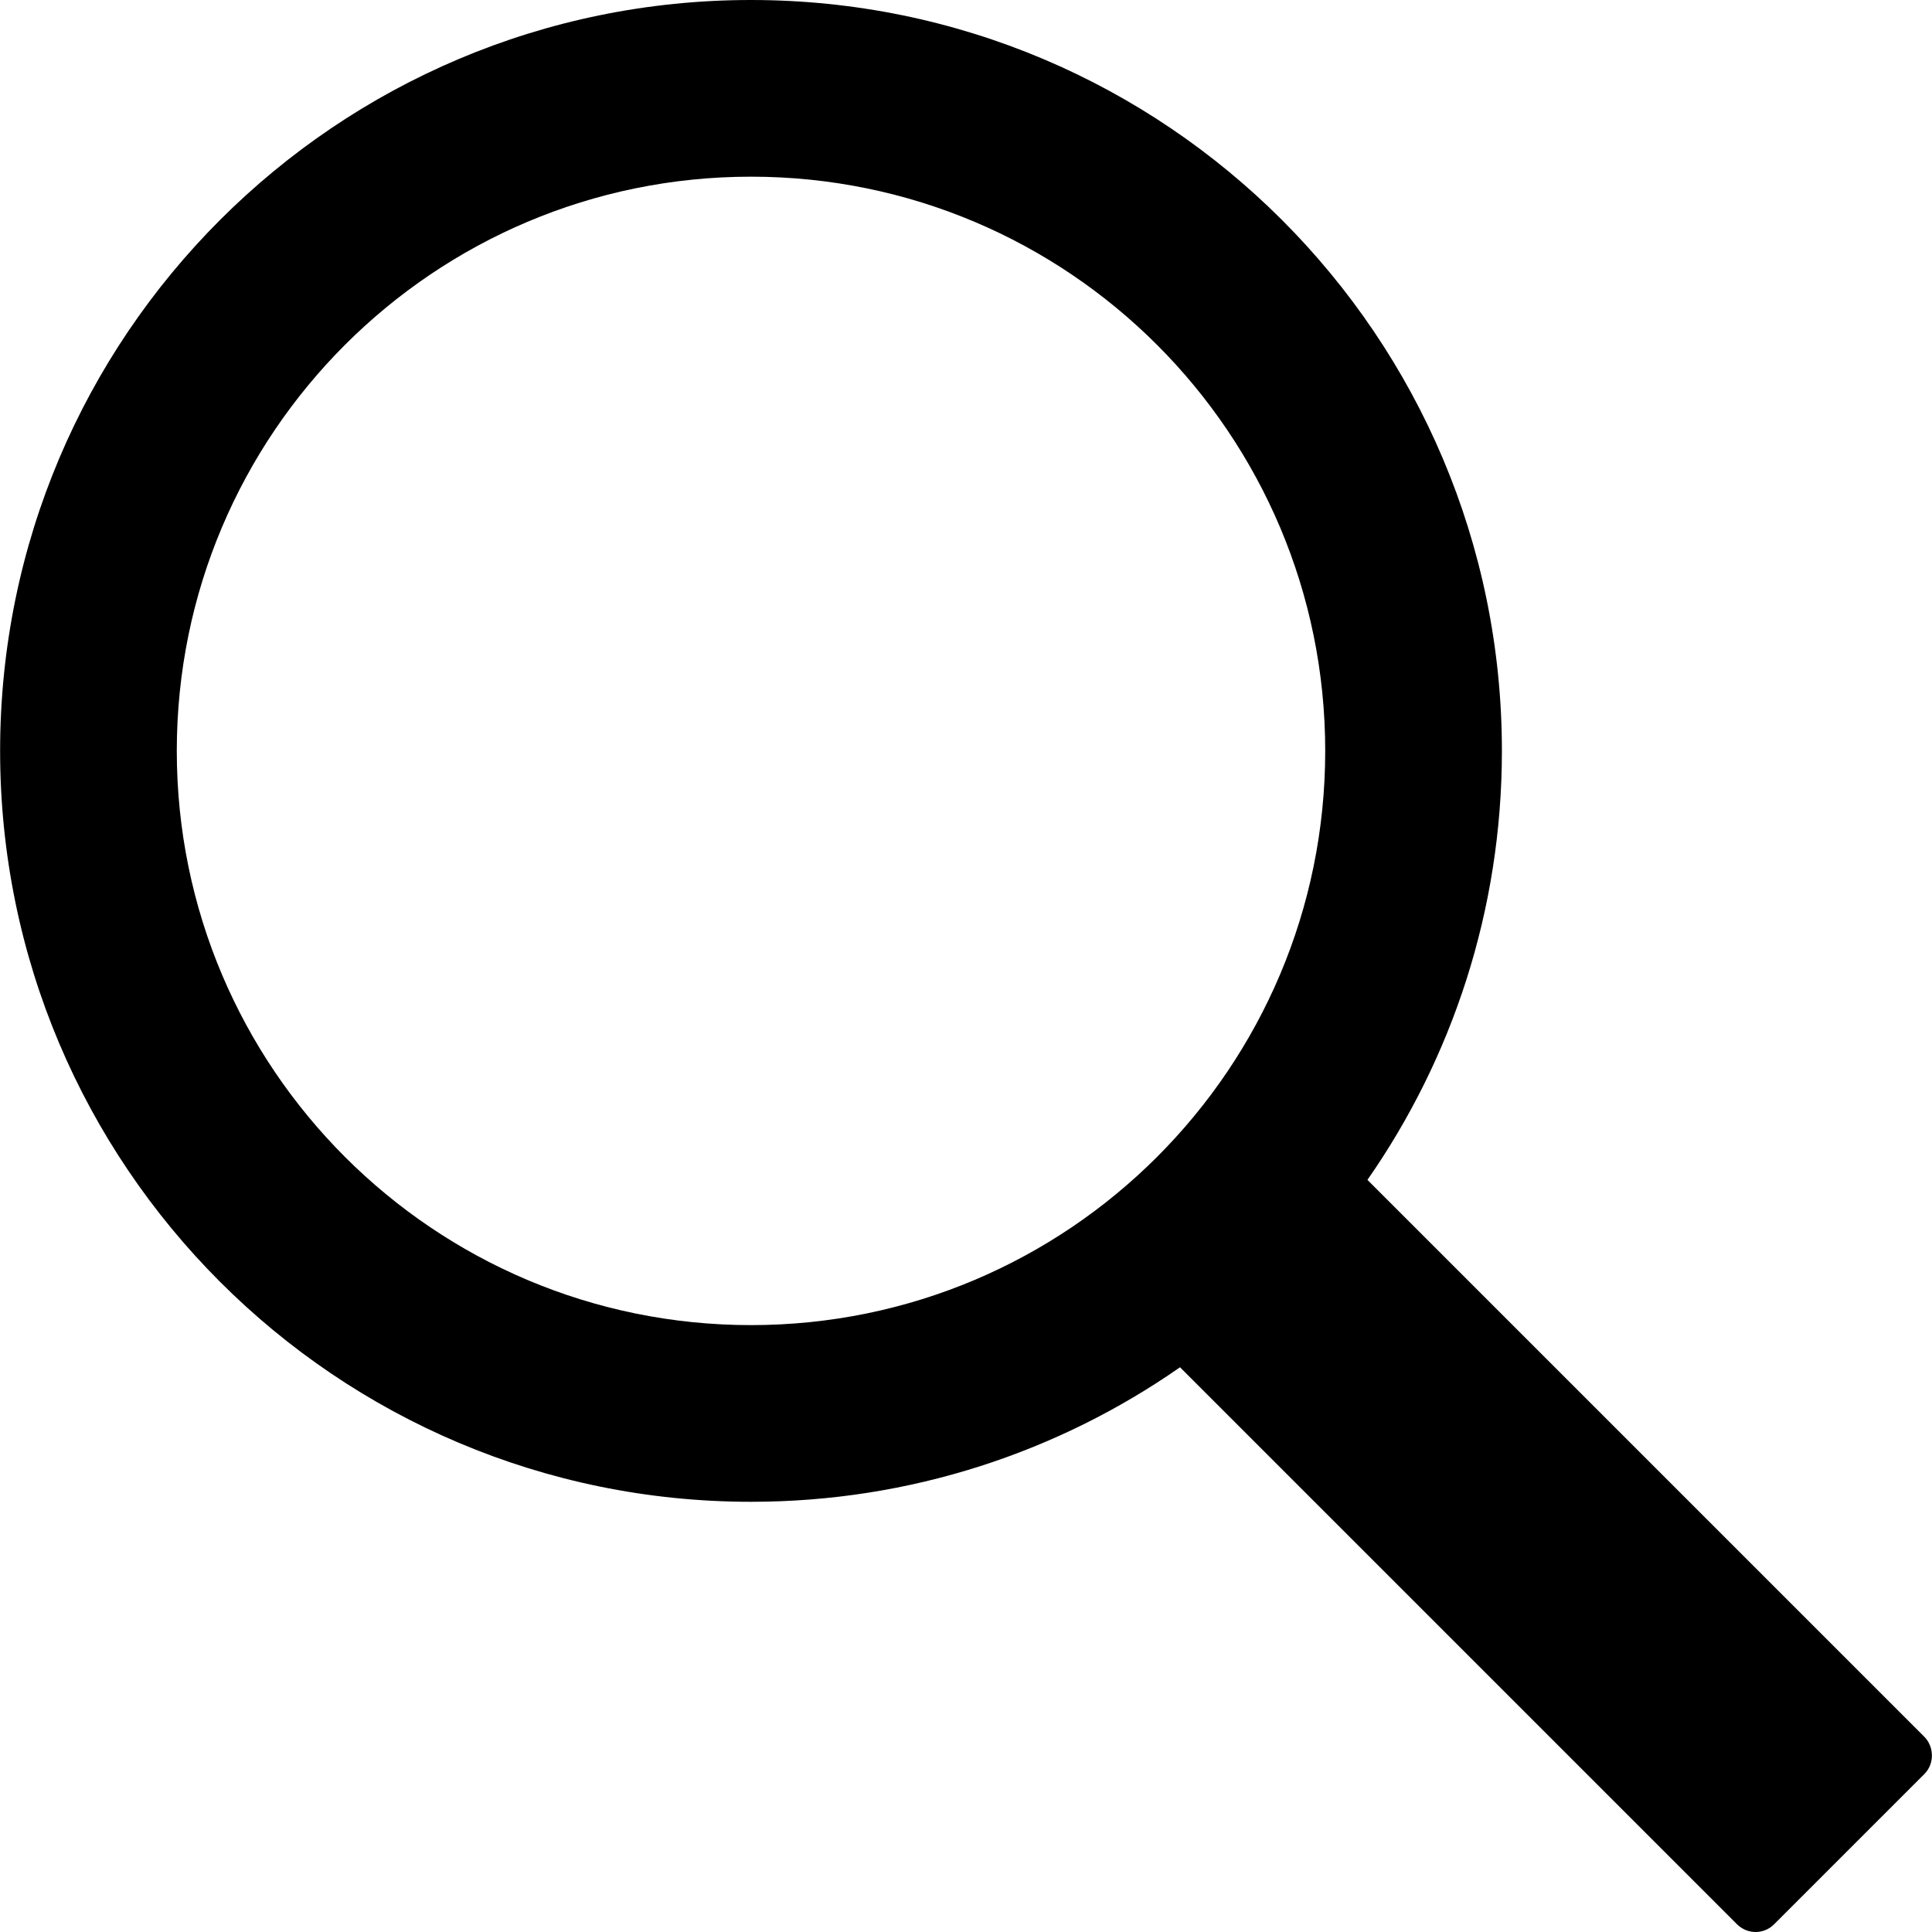
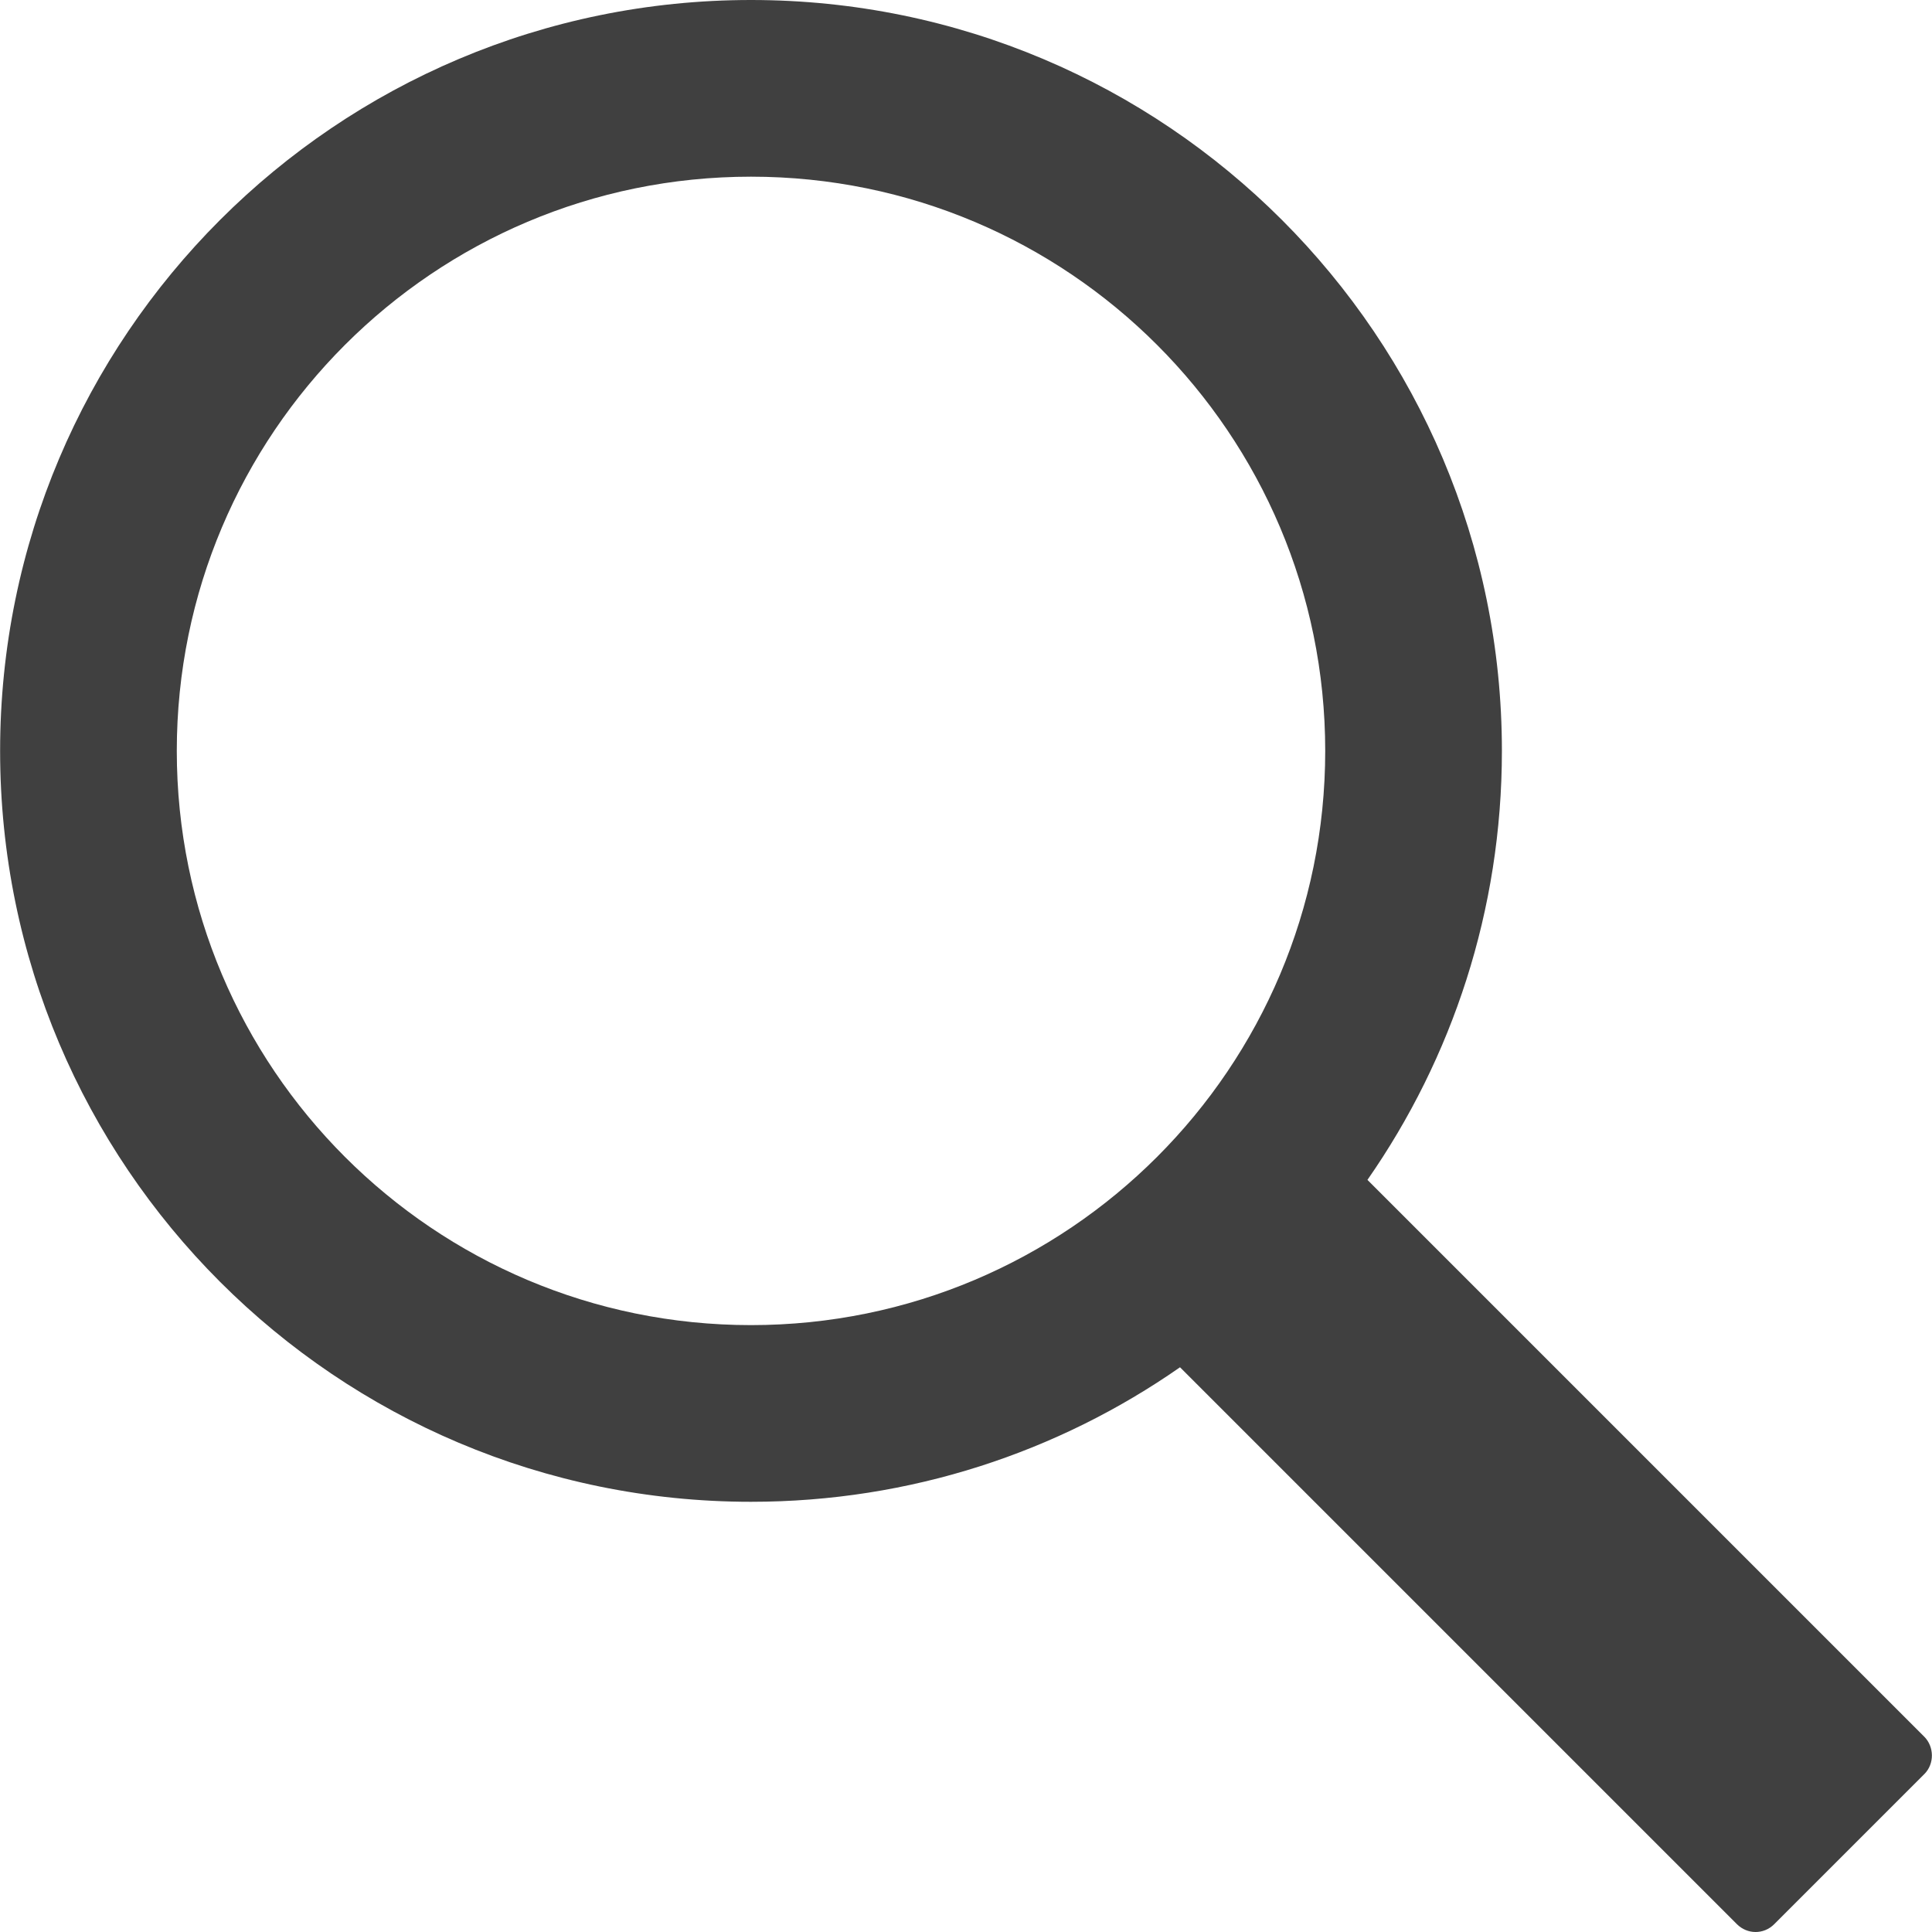
<svg xmlns="http://www.w3.org/2000/svg" version="1.1" id="Capa_1" x="0px" y="0px" width="612.08px" height="612.08px" viewBox="0 0 612.08 612.08" style="enable-background:new 0 0 612.08 612.08;" xml:space="preserve">
  <g>
-     <path d="M237.927,0C106.555,0,0.035,106.52,0.035,237.893c0,131.373,106.52,237.893,237.893,237.893   c50.518,0,97.368-15.757,135.879-42.597l0.028-0.028l176.432,176.433c3.274,3.274,8.48,3.358,11.839,0l47.551-47.551   c3.274-3.274,3.106-8.703-0.028-11.838L433.223,373.8c26.84-38.539,42.597-85.39,42.597-135.907C475.82,106.52,369.3,0,237.927,0z    M237.927,419.811c-100.475,0-181.918-81.443-181.918-181.918S137.453,55.975,237.927,55.975s181.918,81.443,181.918,181.918   S338.402,419.811,237.927,419.811z" />
+     <path fill="#404040" d="M237.927,0C106.555,0,0.035,106.52,0.035,237.893c0,131.373,106.52,237.893,237.893,237.893   c50.518,0,97.368-15.757,135.879-42.597l0.028-0.028l176.432,176.433c3.274,3.274,8.48,3.358,11.839,0l47.551-47.551   c3.274-3.274,3.106-8.703-0.028-11.838L433.223,373.8c26.84-38.539,42.597-85.39,42.597-135.907C475.82,106.52,369.3,0,237.927,0z    M237.927,419.811c-100.475,0-181.918-81.443-181.918-181.918S137.453,55.975,237.927,55.975s181.918,81.443,181.918,181.918   S338.402,419.811,237.927,419.811z" />
  </g>
  <g>
</g>
  <g>
</g>
  <g>
</g>
  <g>
</g>
  <g>
</g>
  <g>
</g>
  <g>
</g>
  <g>
</g>
  <g>
</g>
  <g>
</g>
  <g>
</g>
  <g>
</g>
  <g>
</g>
  <g>
</g>
  <g>
</g>
</svg>
